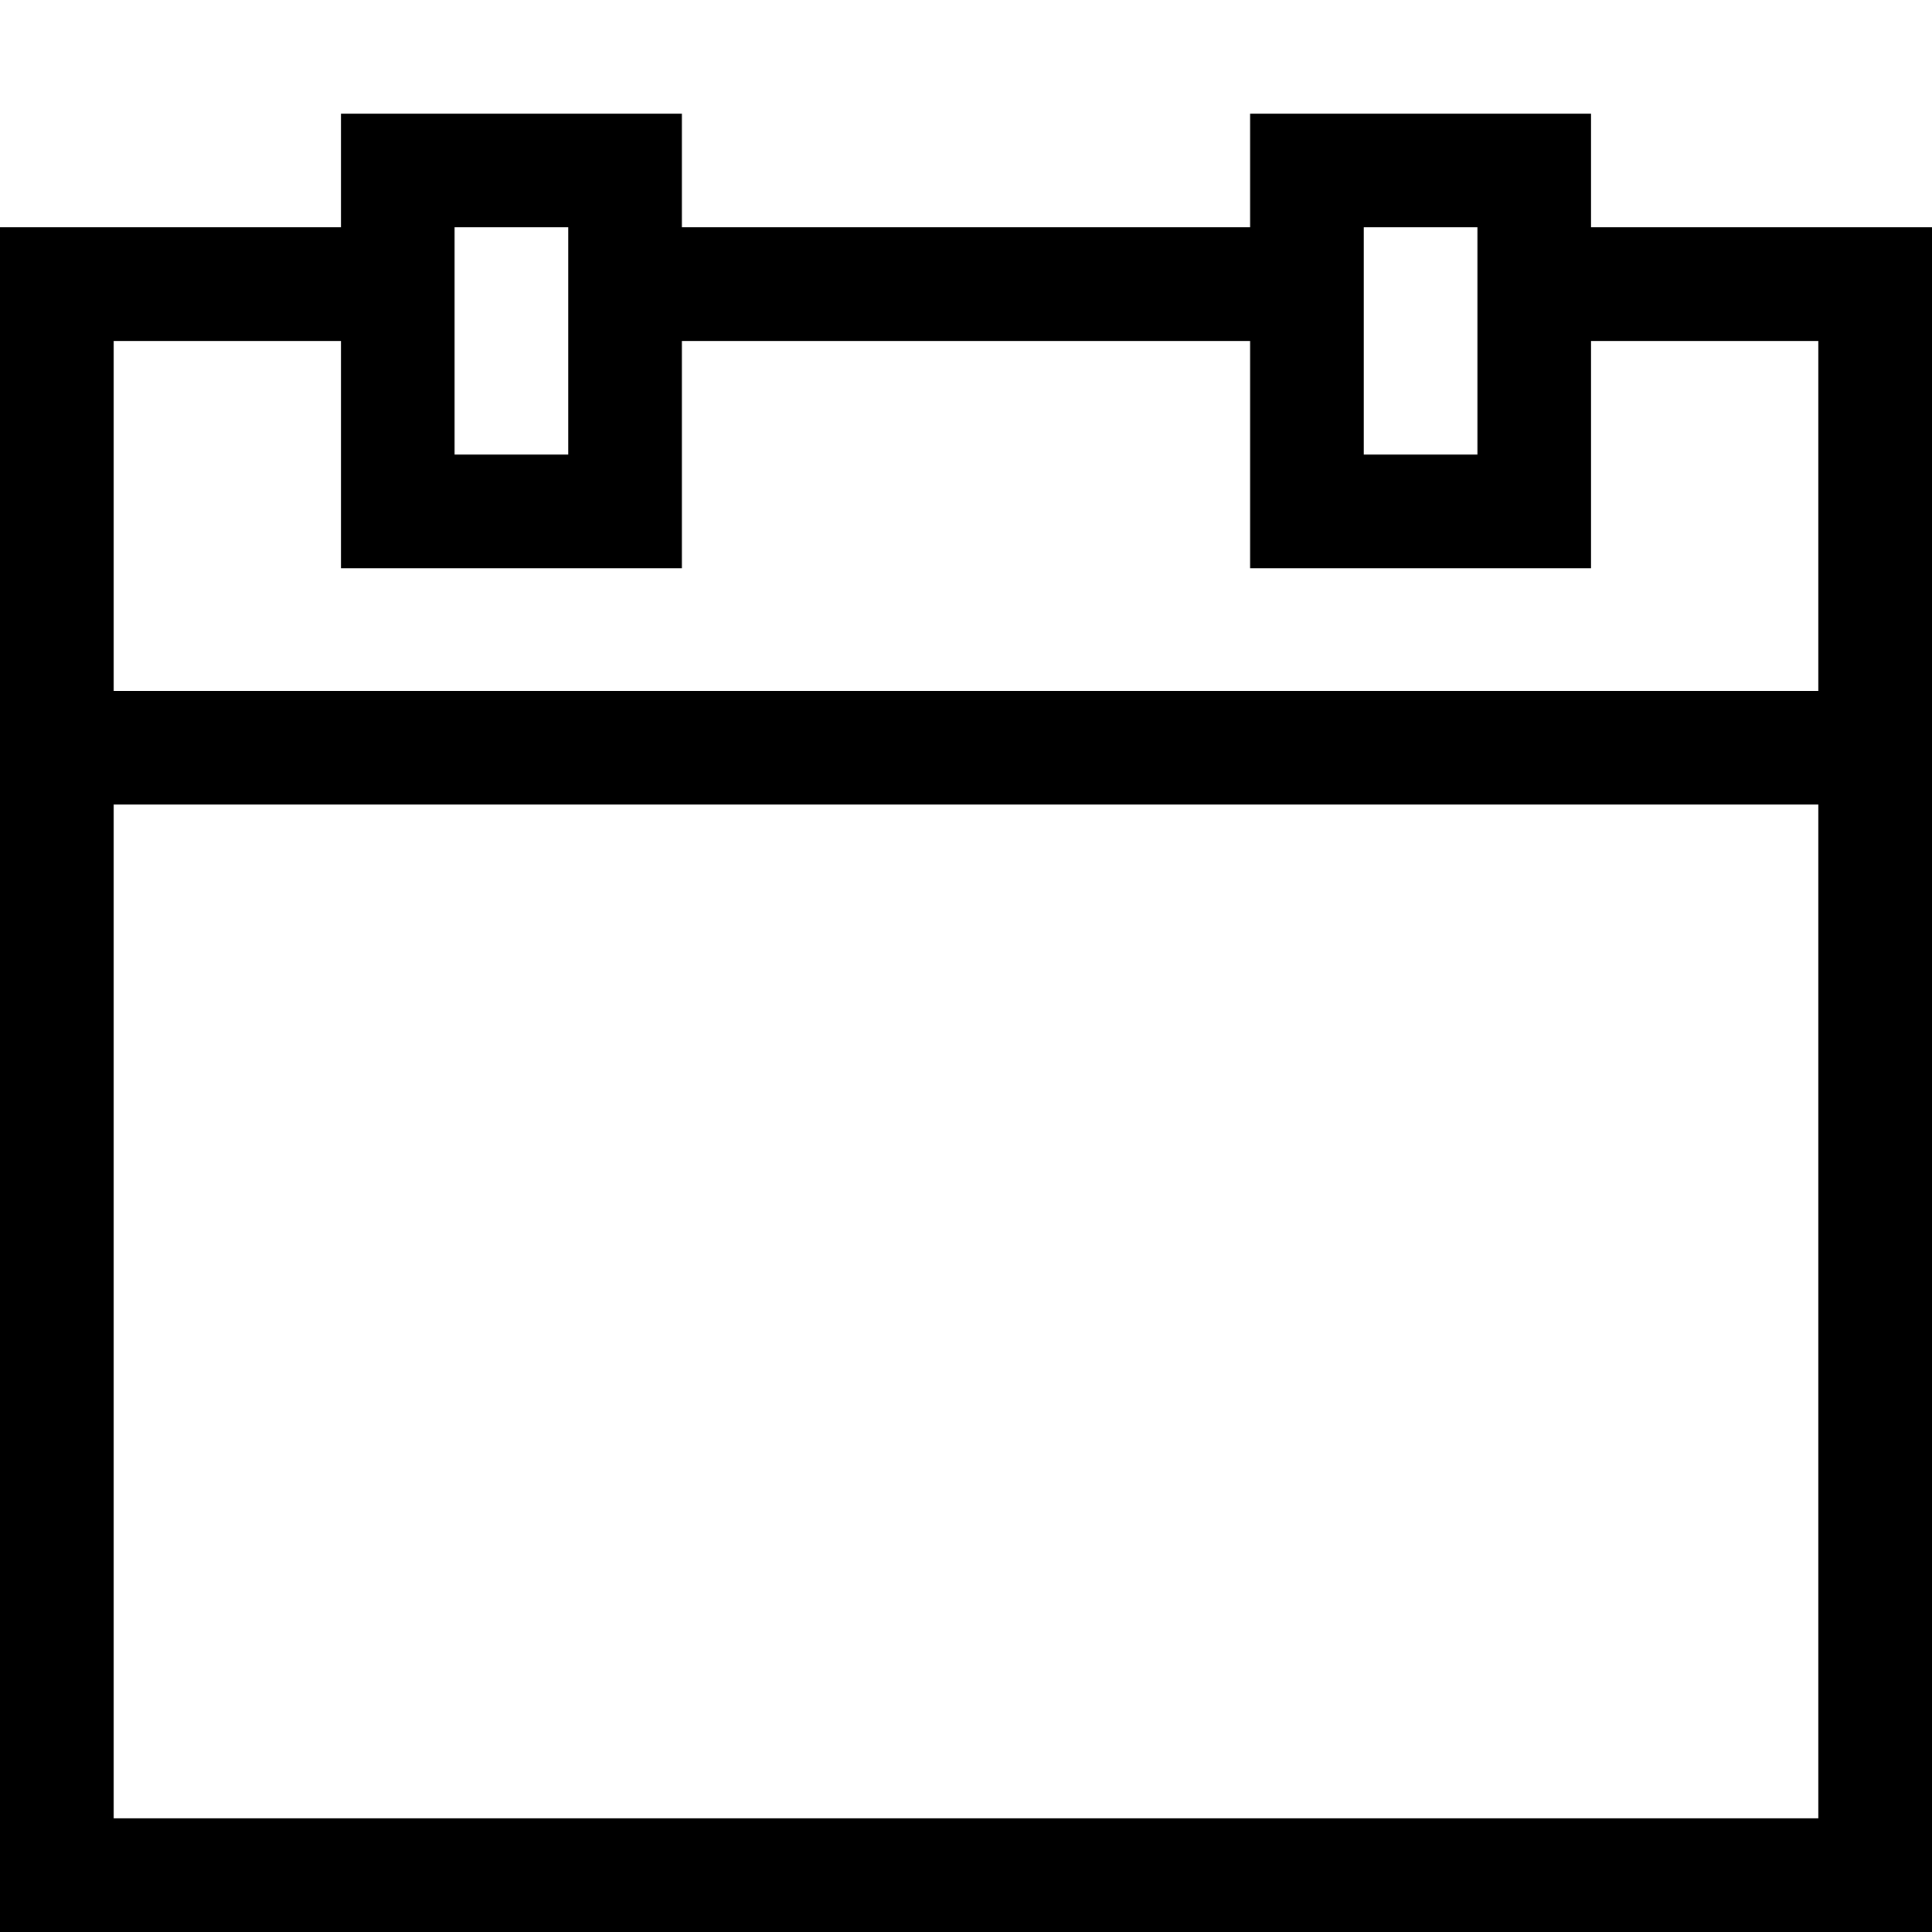
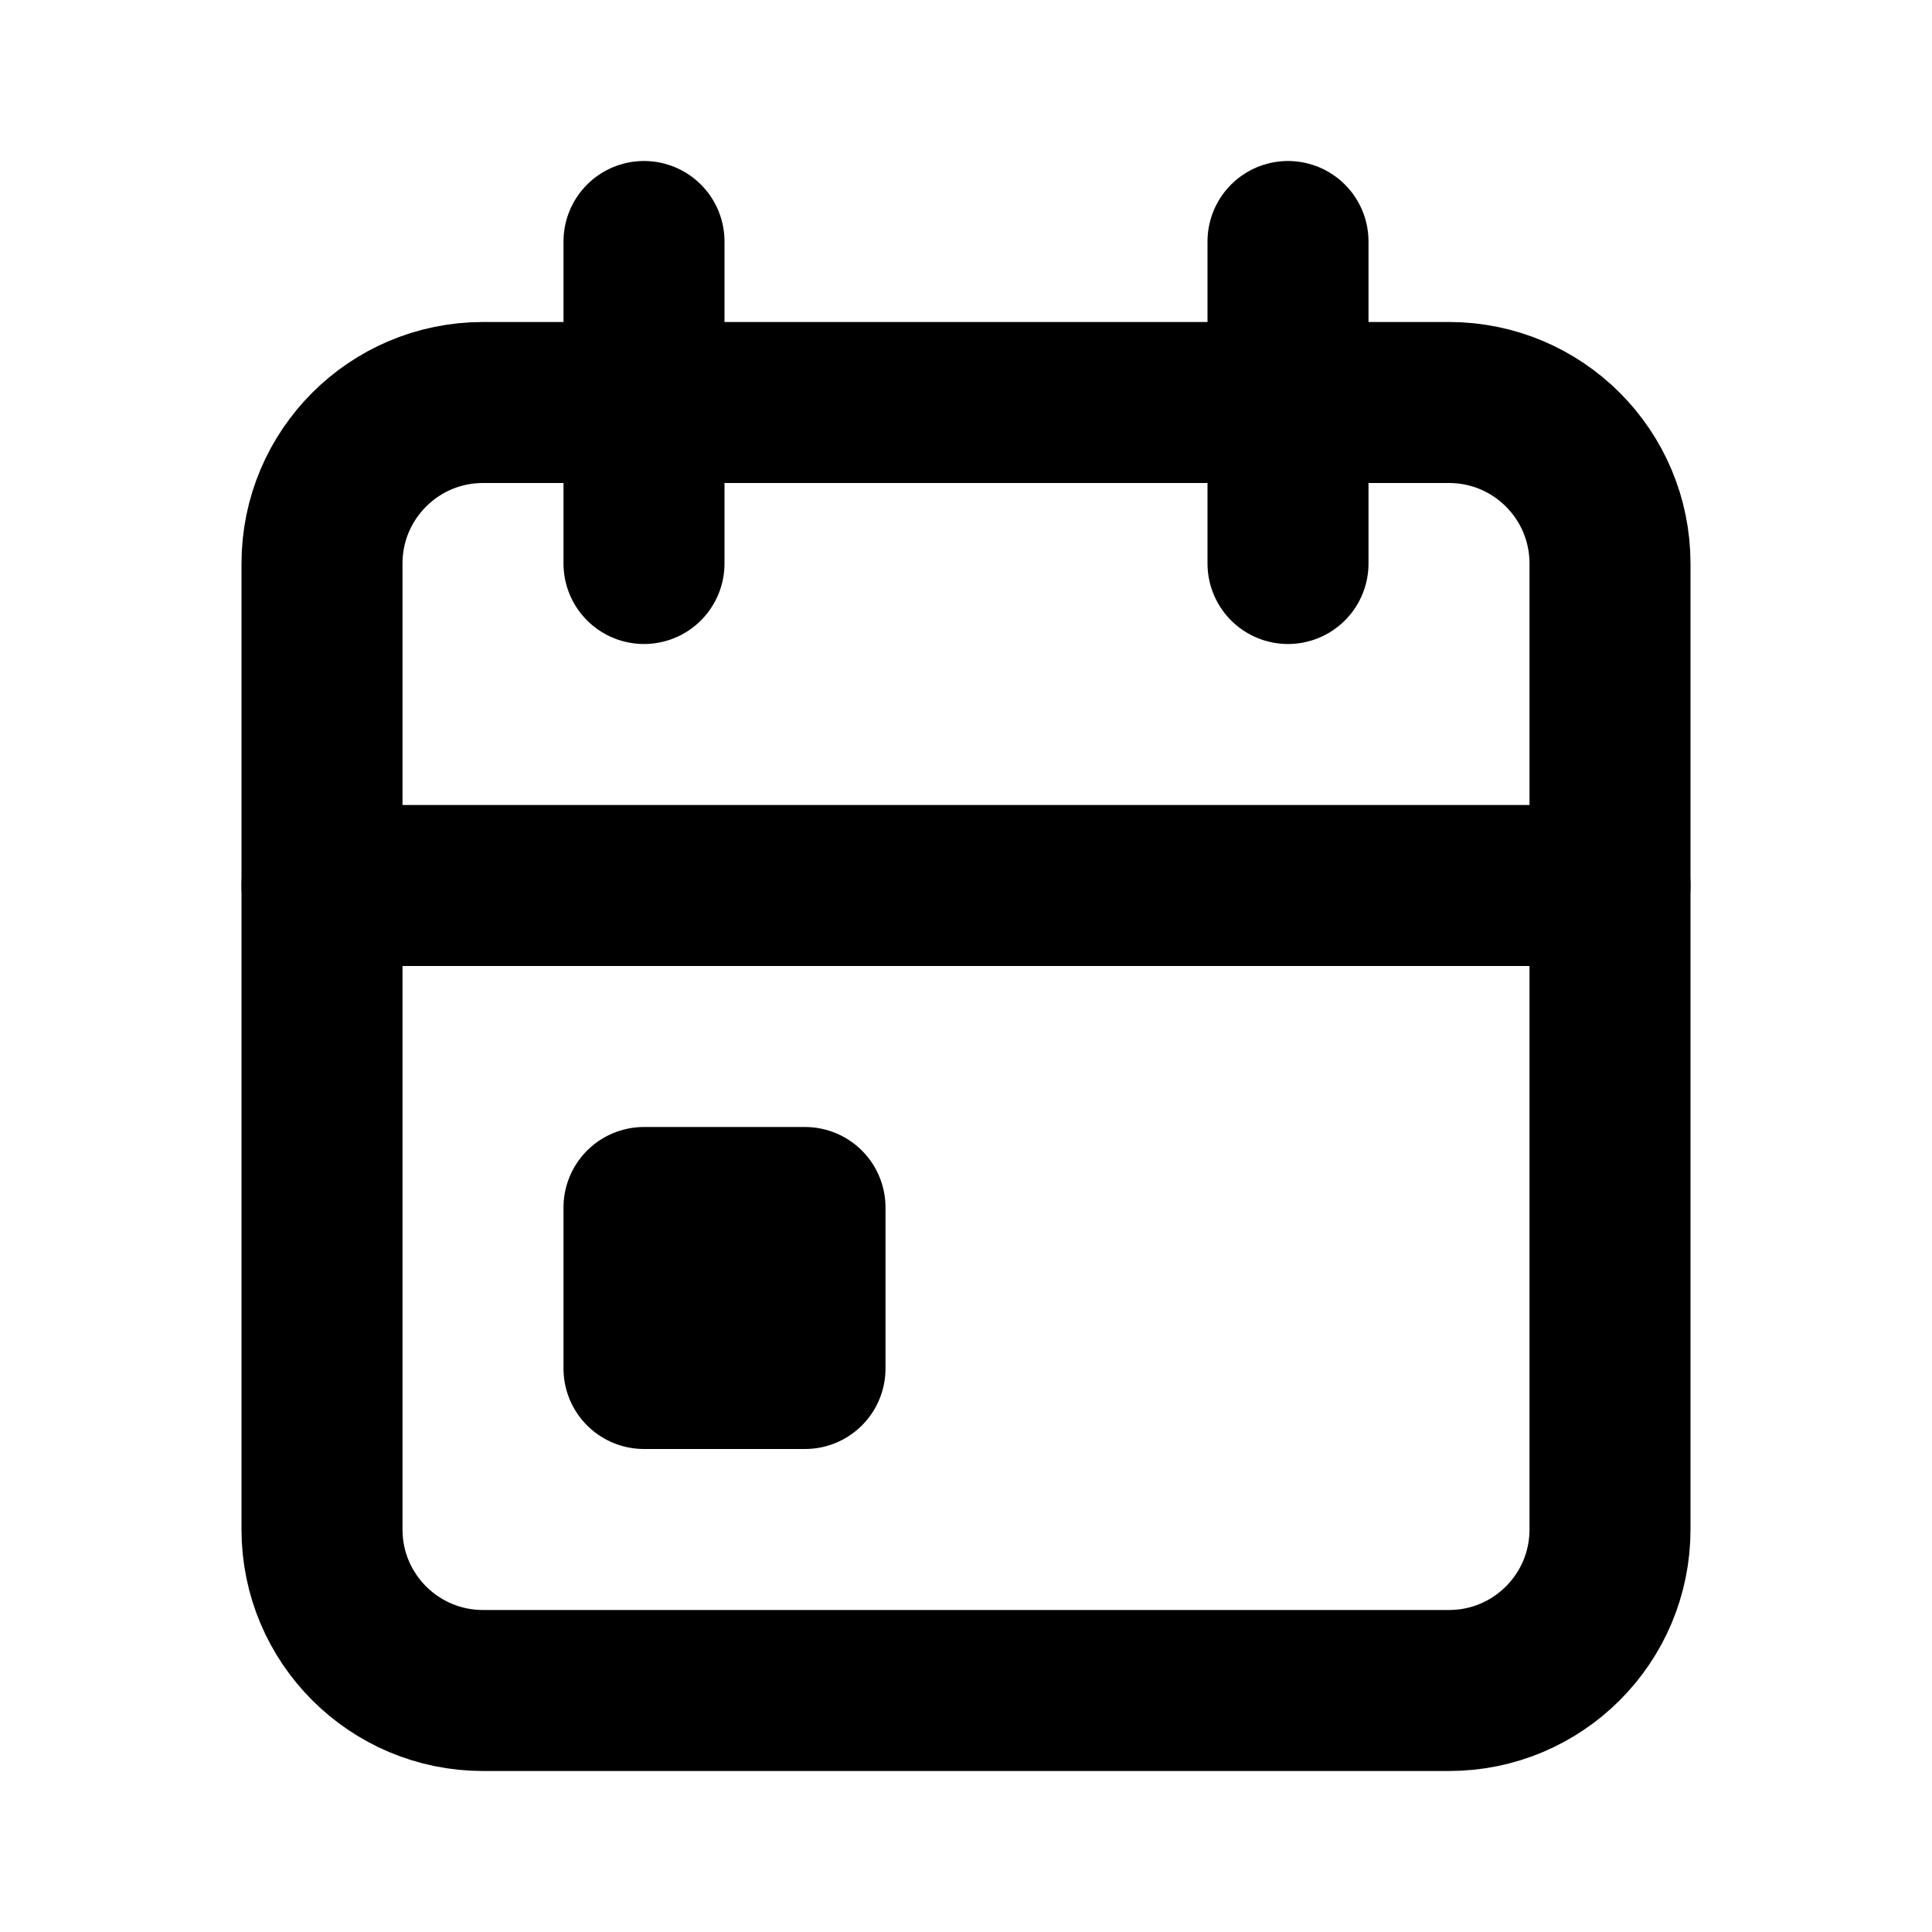
- <svg xmlns="http://www.w3.org/2000/svg" width="17" height="17">
-   <path d="M14 2V1h-3v1H6V1H3v1H0v15h17V2h-3zm-2 0h1v2h-1V2zM4 2h1v2H4V2zm12 14H1V7.079h15V16zM1 6.079V3h2v2h3V3h5v2h3V3h2v3.079H1z" />
+ <svg xmlns="http://www.w3.org/2000/svg" width="24" height="24" stroke-width="2" stroke="currentColor" fill="none" stroke-linecap="round" stroke-linejoin="round">
+   <path d="M0 0h24v24H0z" stroke="none" />
+   <rect x="4" y="5" width="16" height="16" rx="2" />
+   <path d="M16 3v4M8 3v4M4 11h16M8 15h2v2H8z" />
</svg>
